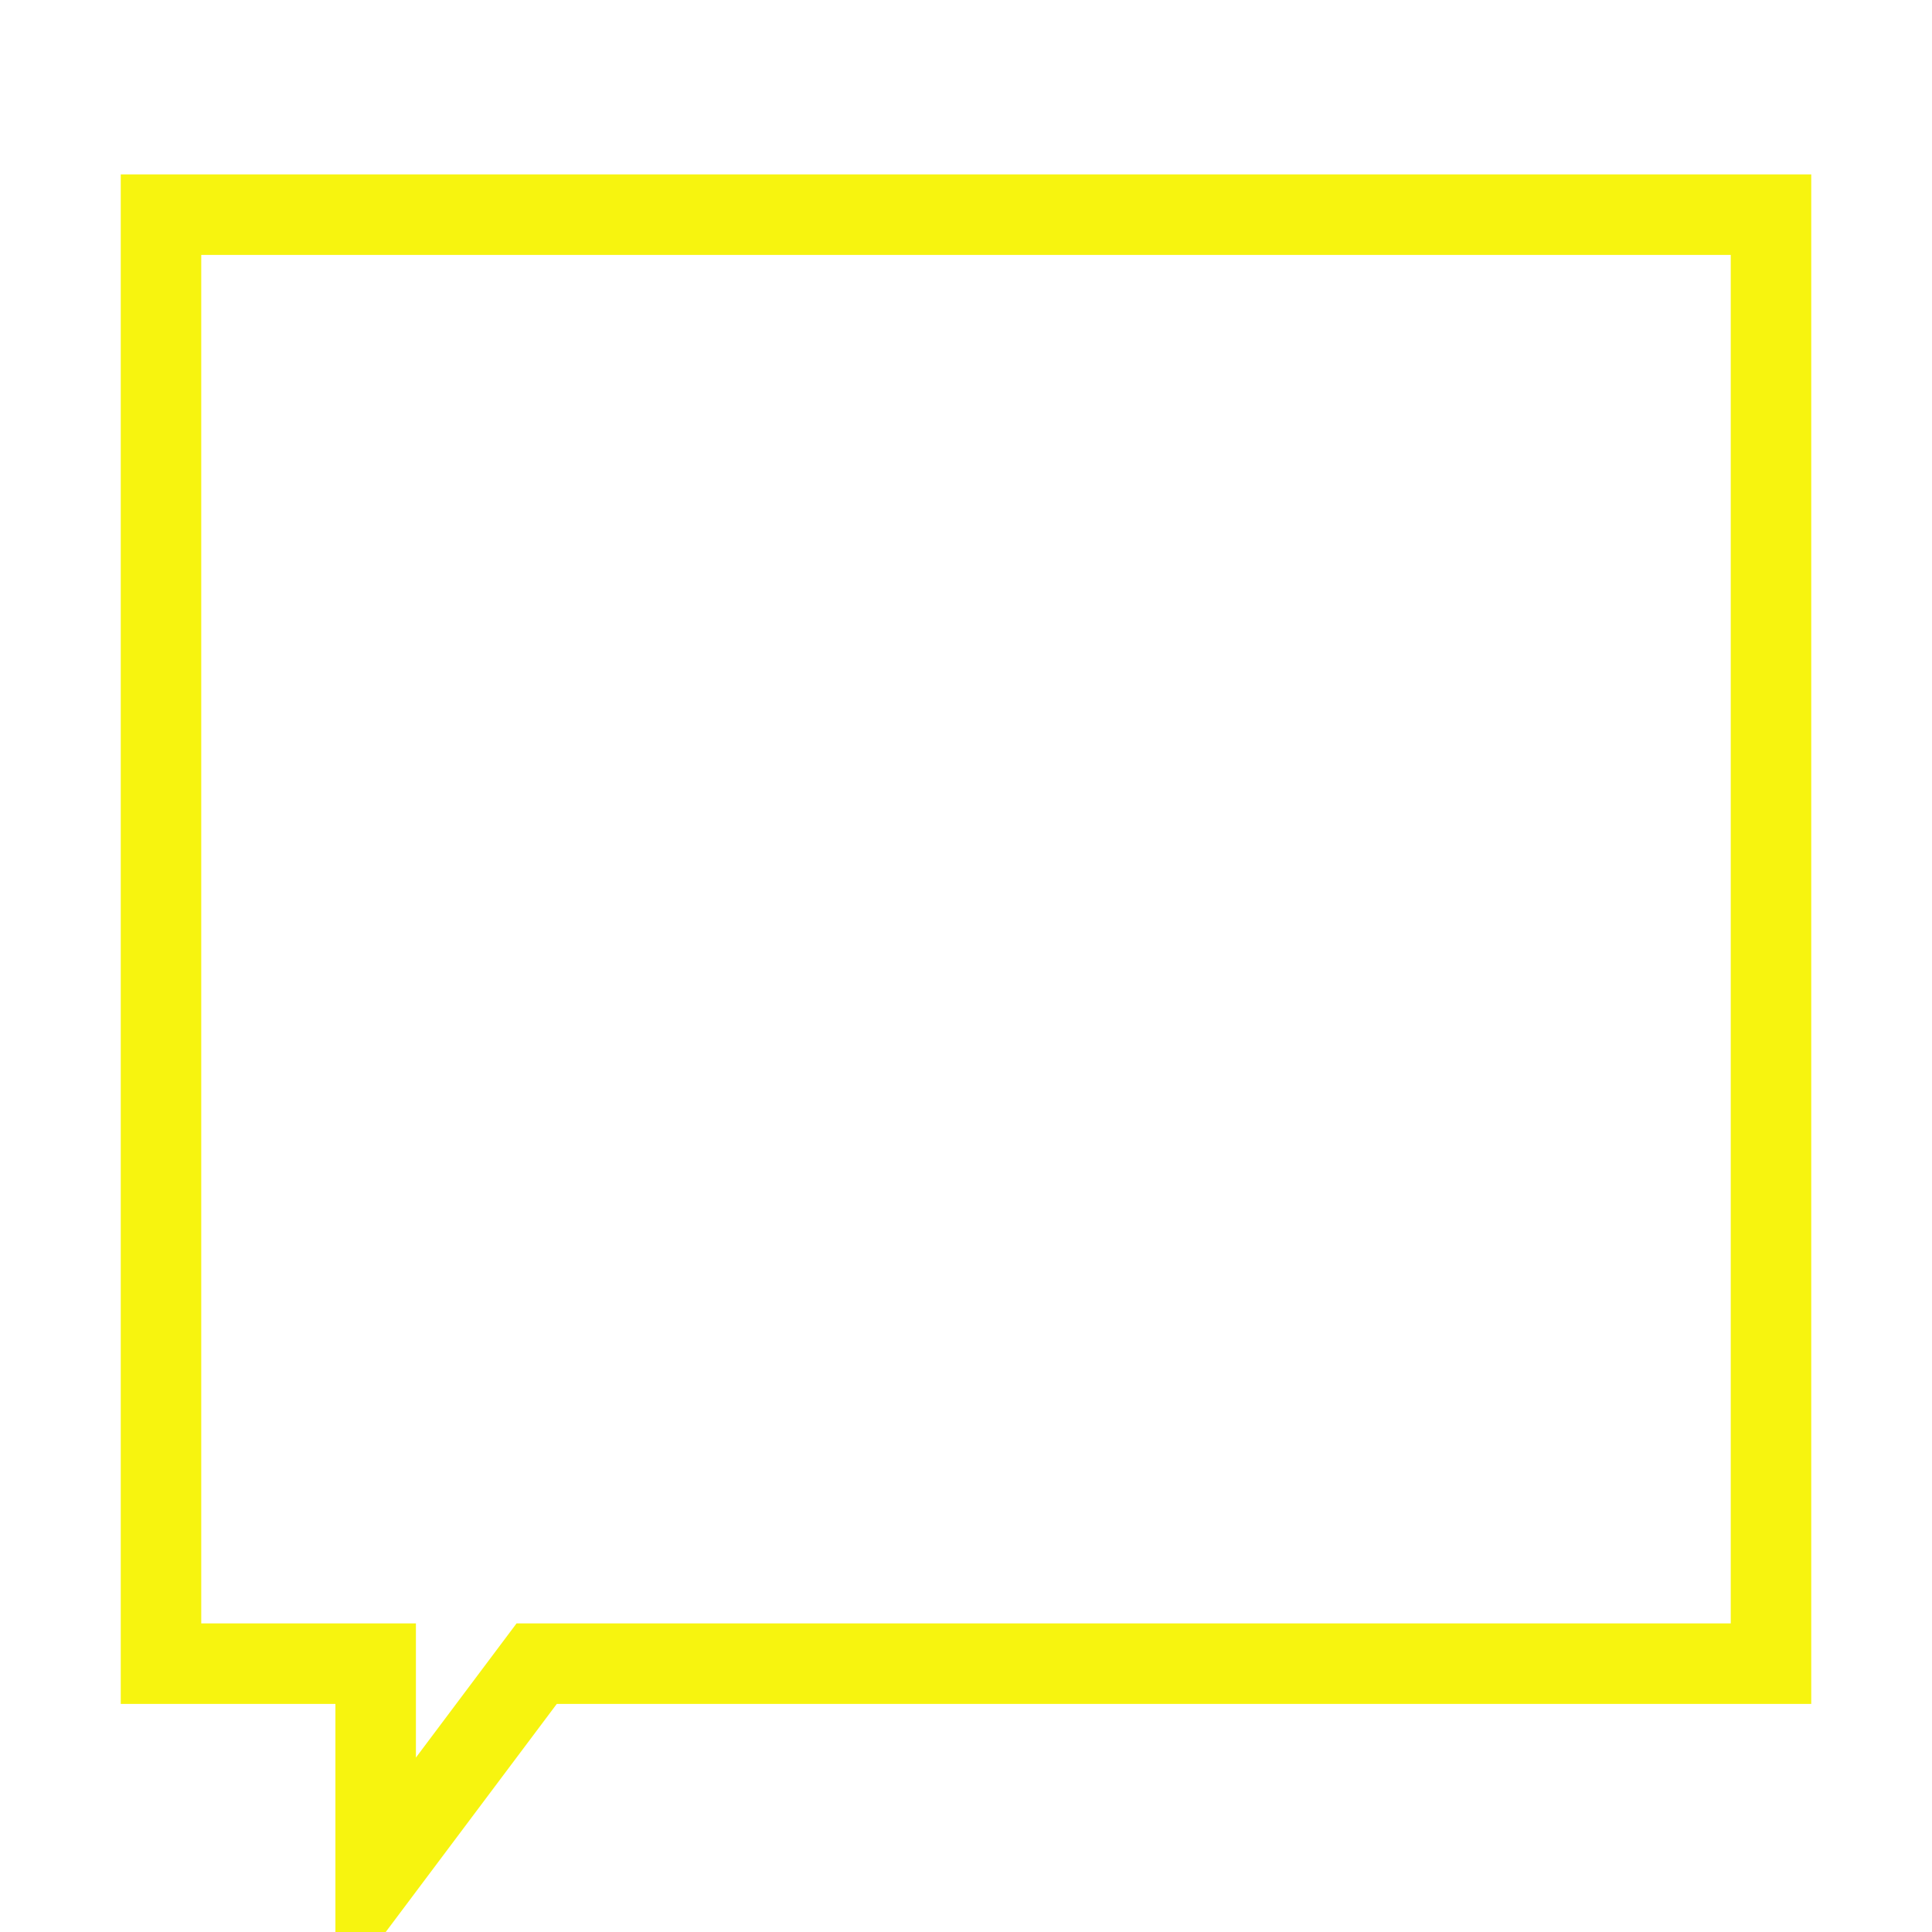
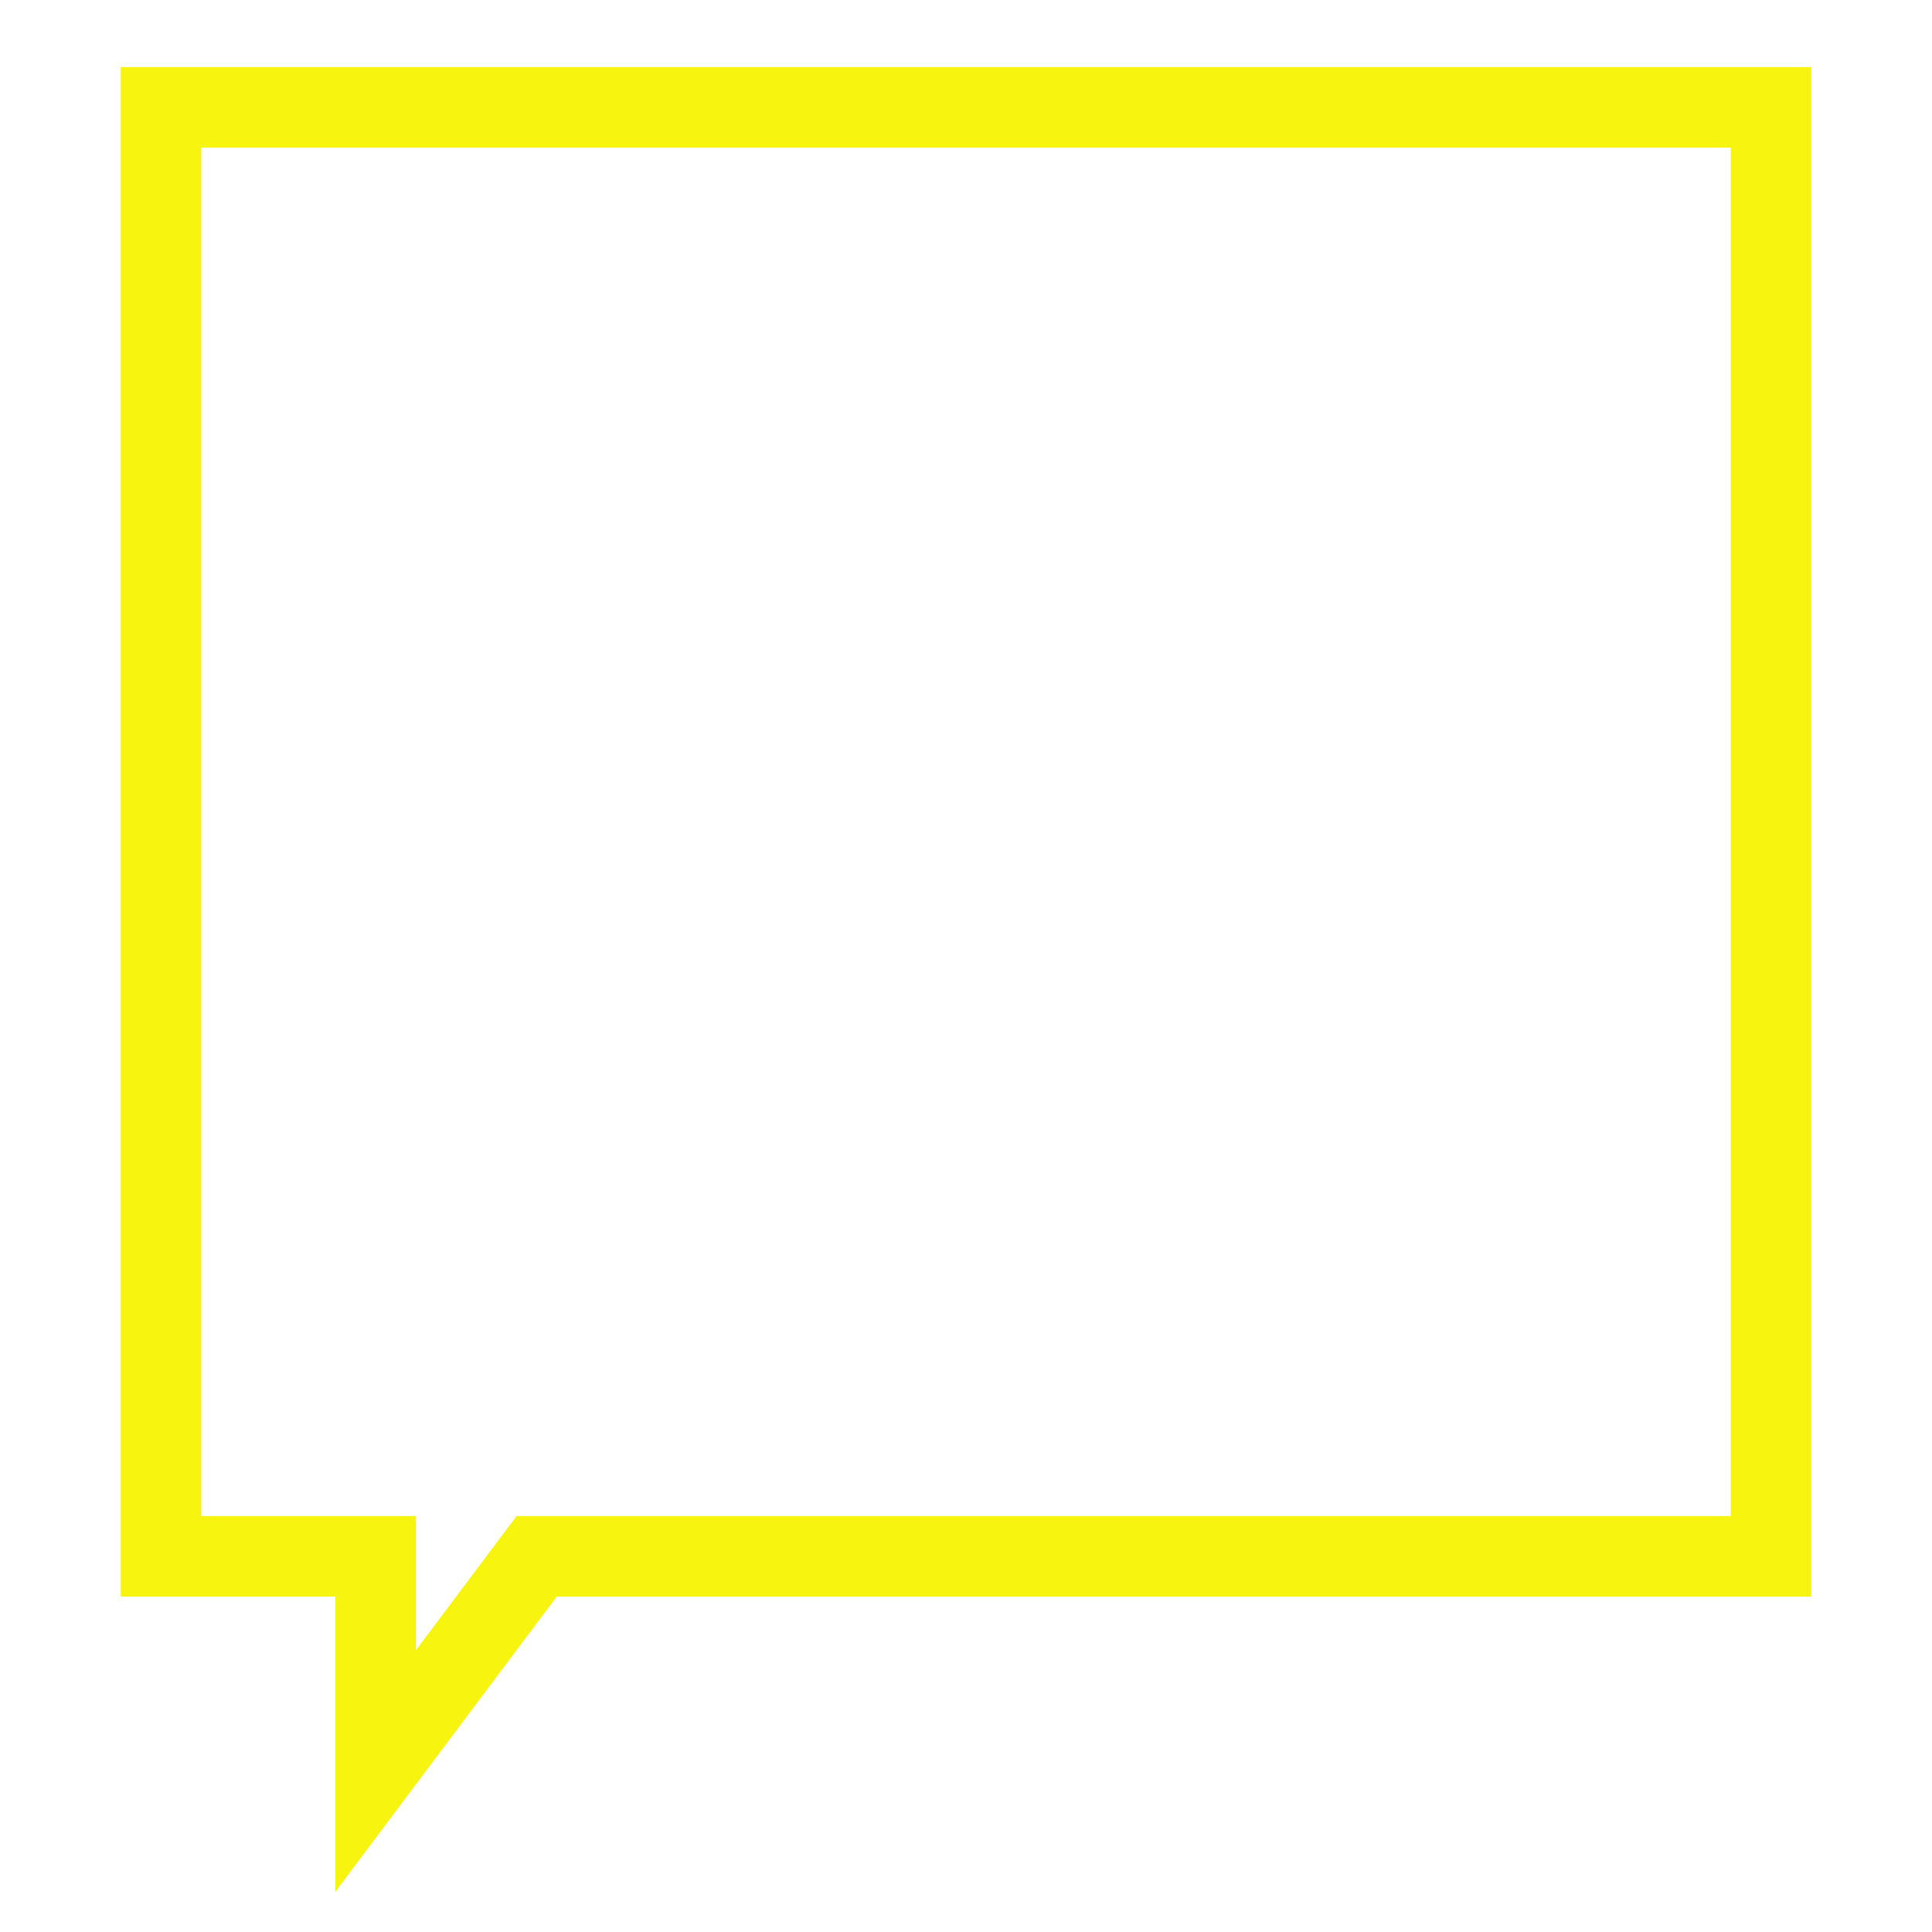
- <svg xmlns="http://www.w3.org/2000/svg" width="360" height="360" viewBox="0 -1 36 36" fill="none" stroke="#f7f40f" stroke-width="1.5">
+ <svg xmlns="http://www.w3.org/2000/svg" width="360" height="360" viewBox="0 1 36 36" fill="none" stroke="#f7f40f" stroke-width="1.5">
  <path d="M 3 3 L 33 3 L 33 30 L 10 30 L 7 34 L 7 30 L 3 30 Z" />
</svg>
